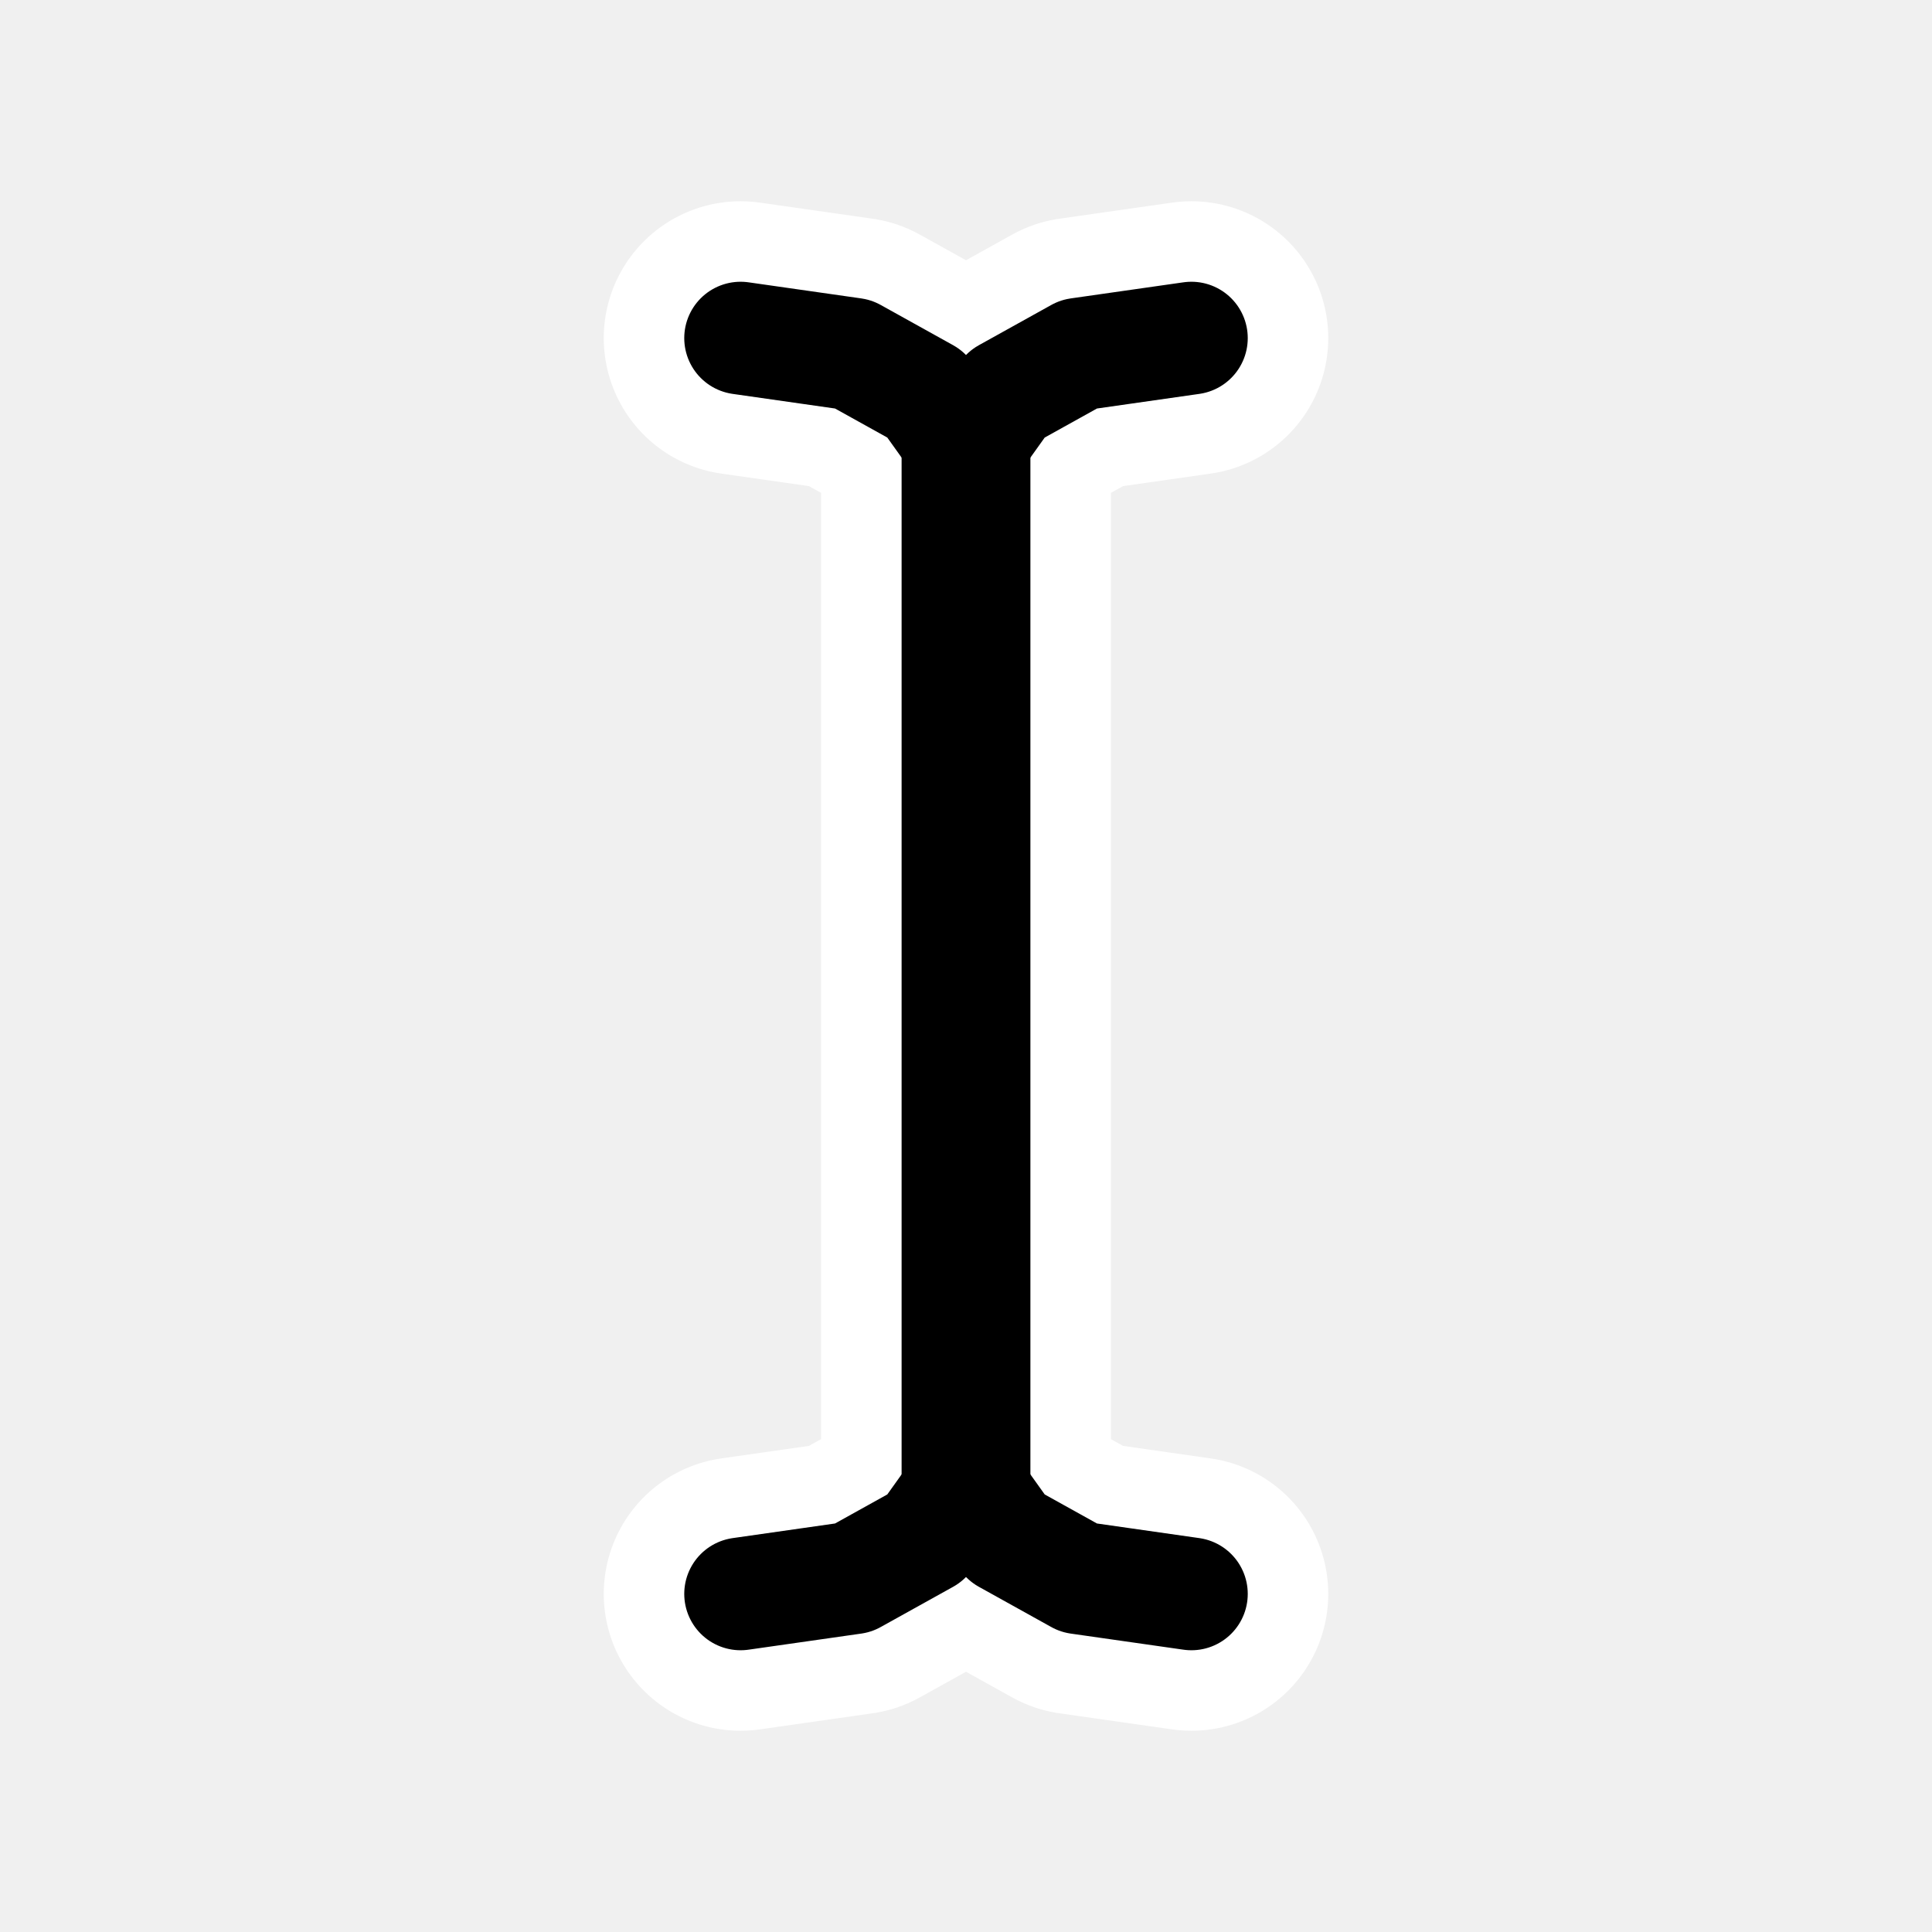
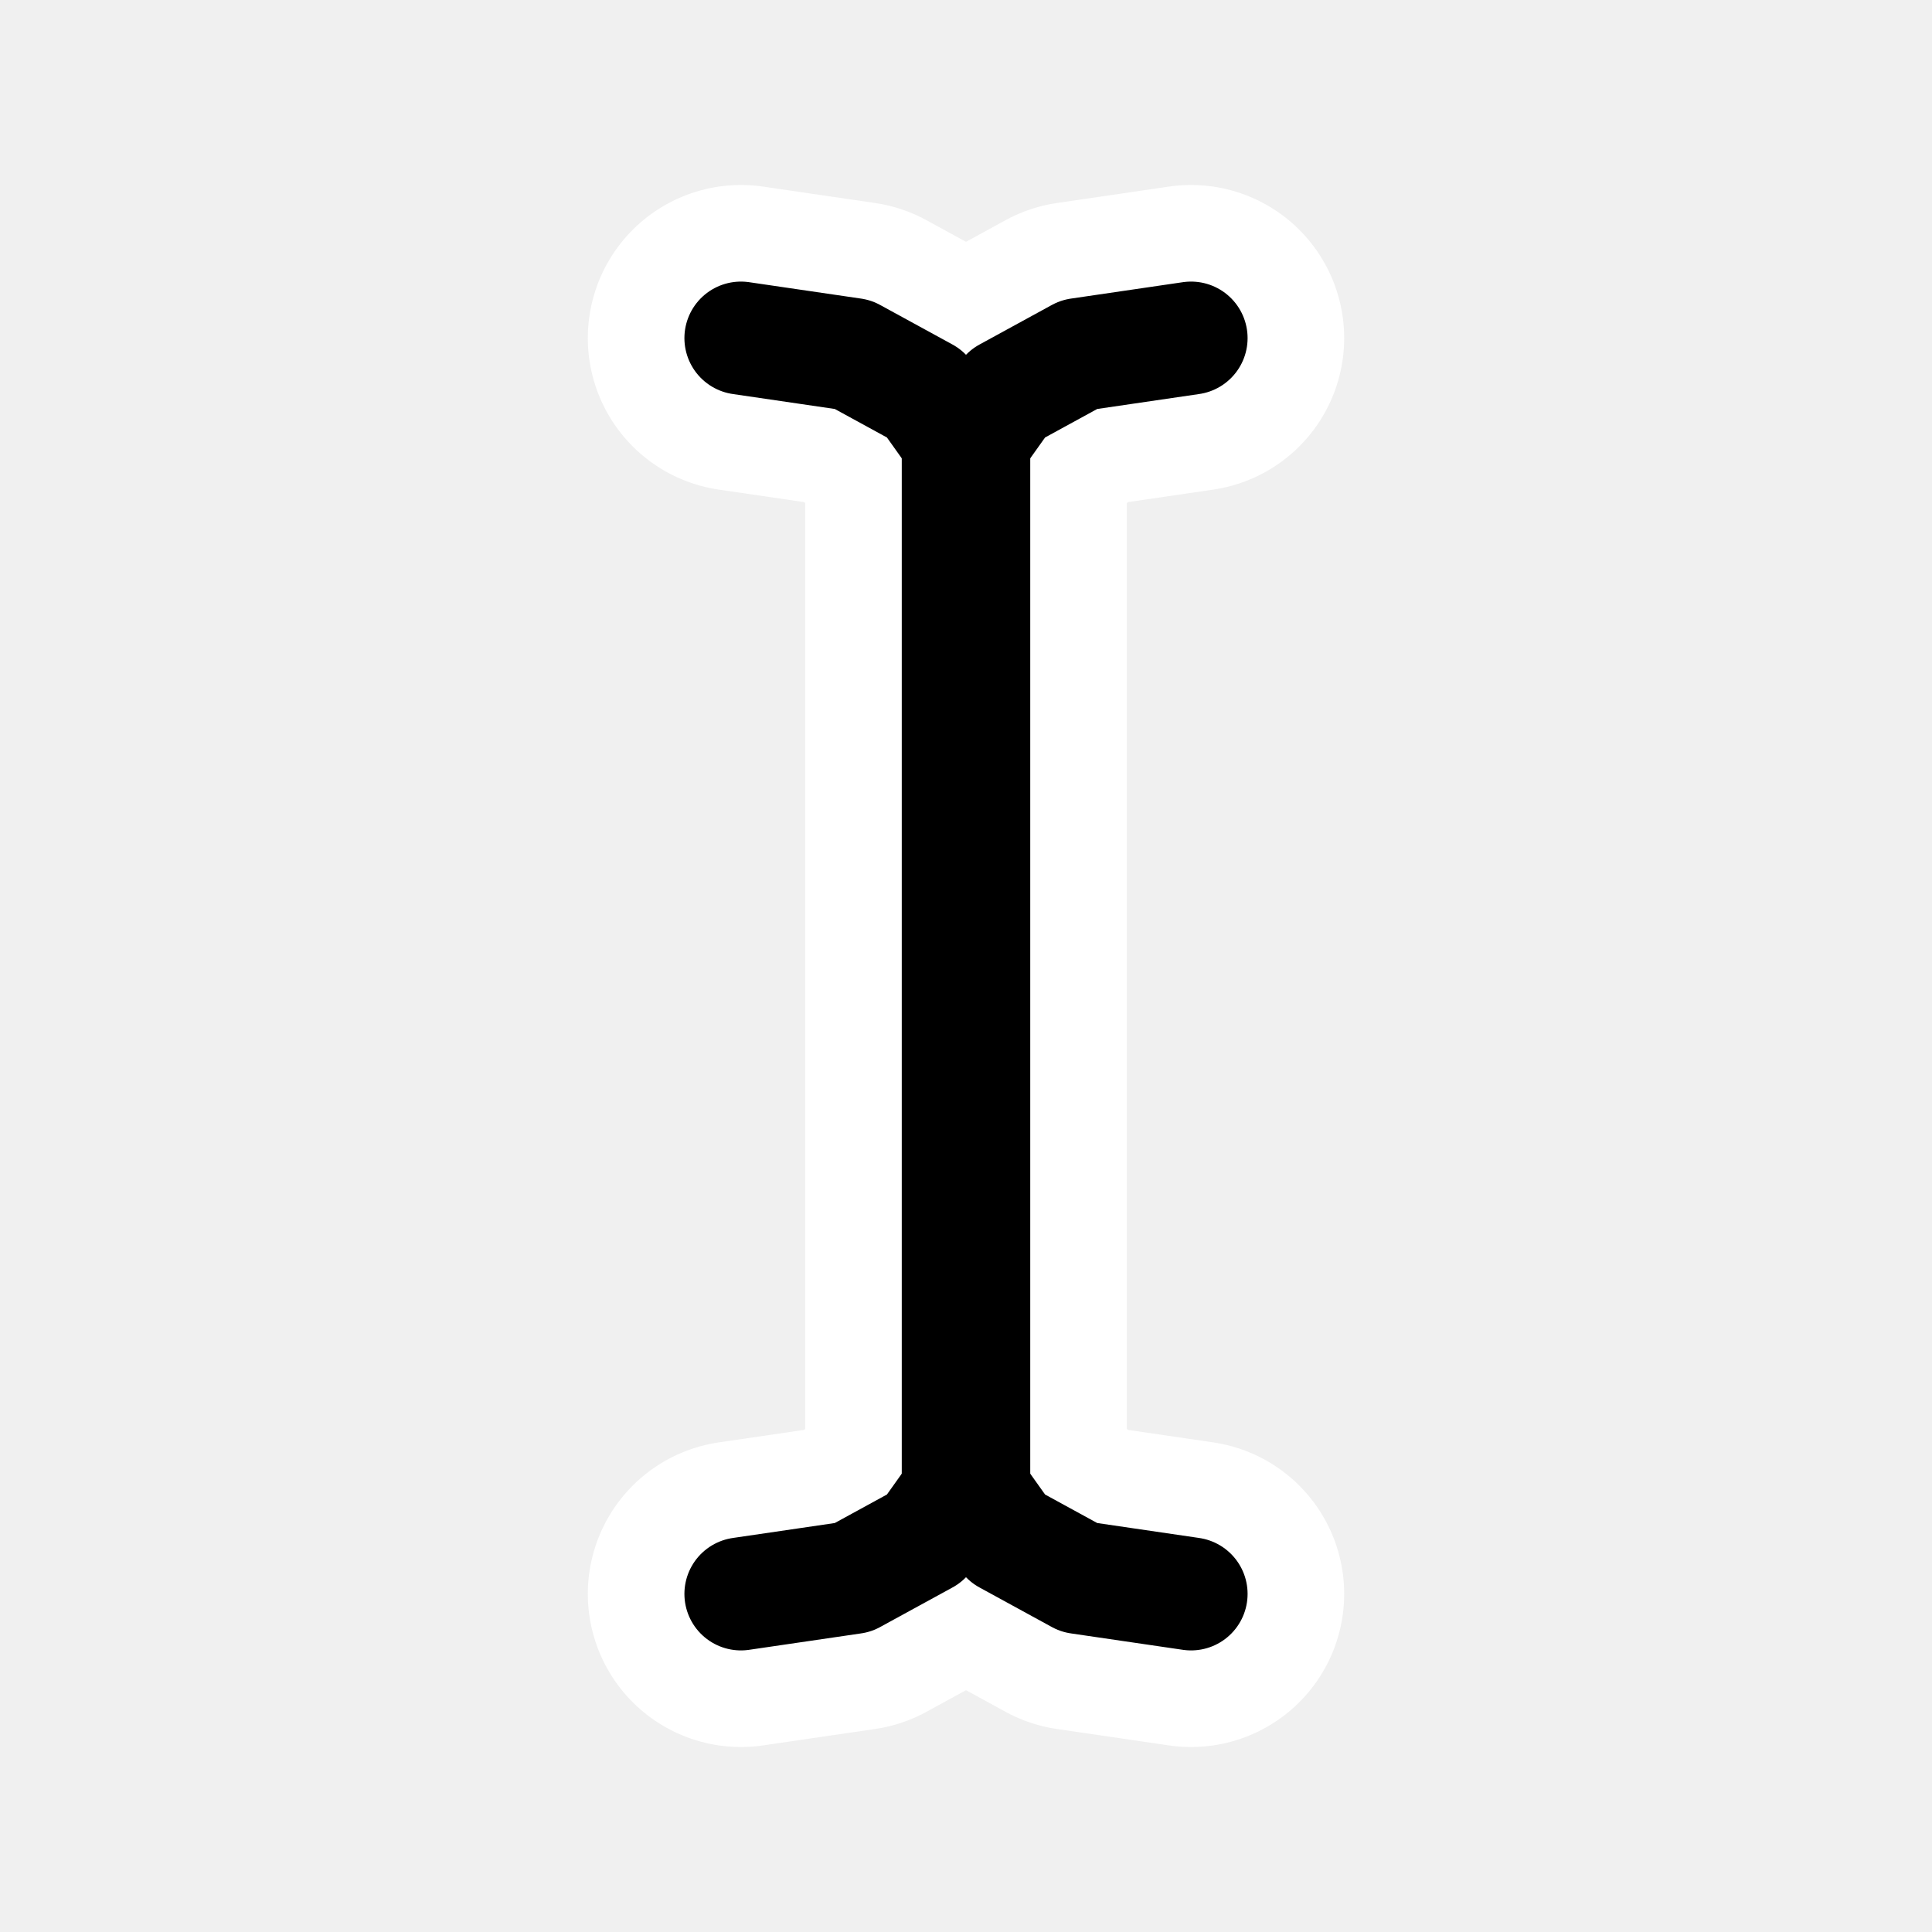
- <svg xmlns="http://www.w3.org/2000/svg" viewBox="0 0 24 24">
-   <path fill="none" stroke="#fff" stroke-width="3.6" stroke-linecap="round" stroke-linejoin="round" d="M12 5.5 L12 18.5" />
-   <path fill="none" stroke="#fff" stroke-width="3.4" stroke-linecap="round" stroke-linejoin="round" d="M9.2 4.2 L10.6 4.4 L11.5 4.9 L12 5.6 L12.5 4.9 L13.4 4.4 L14.8 4.2" />
-   <path fill="none" stroke="#fff" stroke-width="3.4" stroke-linecap="round" stroke-linejoin="round" d="M9.2 19.8 L10.6 19.6 L11.5 19.1 L12 18.4 L12.5 19.1 L13.4 19.6 L14.8 19.8" />
-   <path fill="none" stroke="#000" stroke-width="1.6" stroke-linecap="round" stroke-linejoin="round" d="M12 5.5 L12 18.5" />
-   <path fill="none" stroke="#000" stroke-width="1.4" stroke-linecap="round" stroke-linejoin="round" d="M9.2 4.2 L10.6 4.4 L11.5 4.9 L12 5.6 L12.5 4.9 L13.4 4.4 L14.8 4.2" />
-   <path fill="none" stroke="#000" stroke-width="1.4" stroke-linecap="round" stroke-linejoin="round" d="M9.2 19.8 L10.6 19.6 L11.5 19.1 L12 18.4 L12.5 19.1 L13.4 19.6 L14.8 19.8" />
+ <svg xmlns="http://www.w3.org/2000/svg" viewBox="0 0 20 20">
+   <path fill="none" stroke="#fff" stroke-width="3.33" stroke-linecap="round" stroke-linejoin="round" d="M10 4.58 L10 15.42" />
+   <path fill="none" stroke="#fff" stroke-width="3.17" stroke-linecap="round" stroke-linejoin="round" d="M7.67 3.5 L8.83 3.67 L9.58 4.08 L10 4.67 L10.42 4.08 L11.17 3.67 L12.33 3.5" />
+   <path fill="none" stroke="#fff" stroke-width="3.17" stroke-linecap="round" stroke-linejoin="round" d="M7.67 16.5 L8.83 16.33 L9.58 15.92 L10 15.33 L10.42 15.92 L11.17 16.33 L12.33 16.5" />
+   <path fill="none" stroke="#000" stroke-width="1.33" stroke-linecap="round" stroke-linejoin="round" d="M10 4.58 L10 15.42" />
+   <path fill="none" stroke="#000" stroke-width="1.17" stroke-linecap="round" stroke-linejoin="round" d="M7.67 3.5 L8.83 3.67 L9.58 4.08 L10 4.67 L10.42 4.08 L11.17 3.67 L12.33 3.5" />
+   <path fill="none" stroke="#000" stroke-width="1.17" stroke-linecap="round" stroke-linejoin="round" d="M7.67 16.5 L8.83 16.33 L9.58 15.92 L10 15.33 L10.42 15.92 L11.17 16.33 L12.33 16.5" />
</svg>
